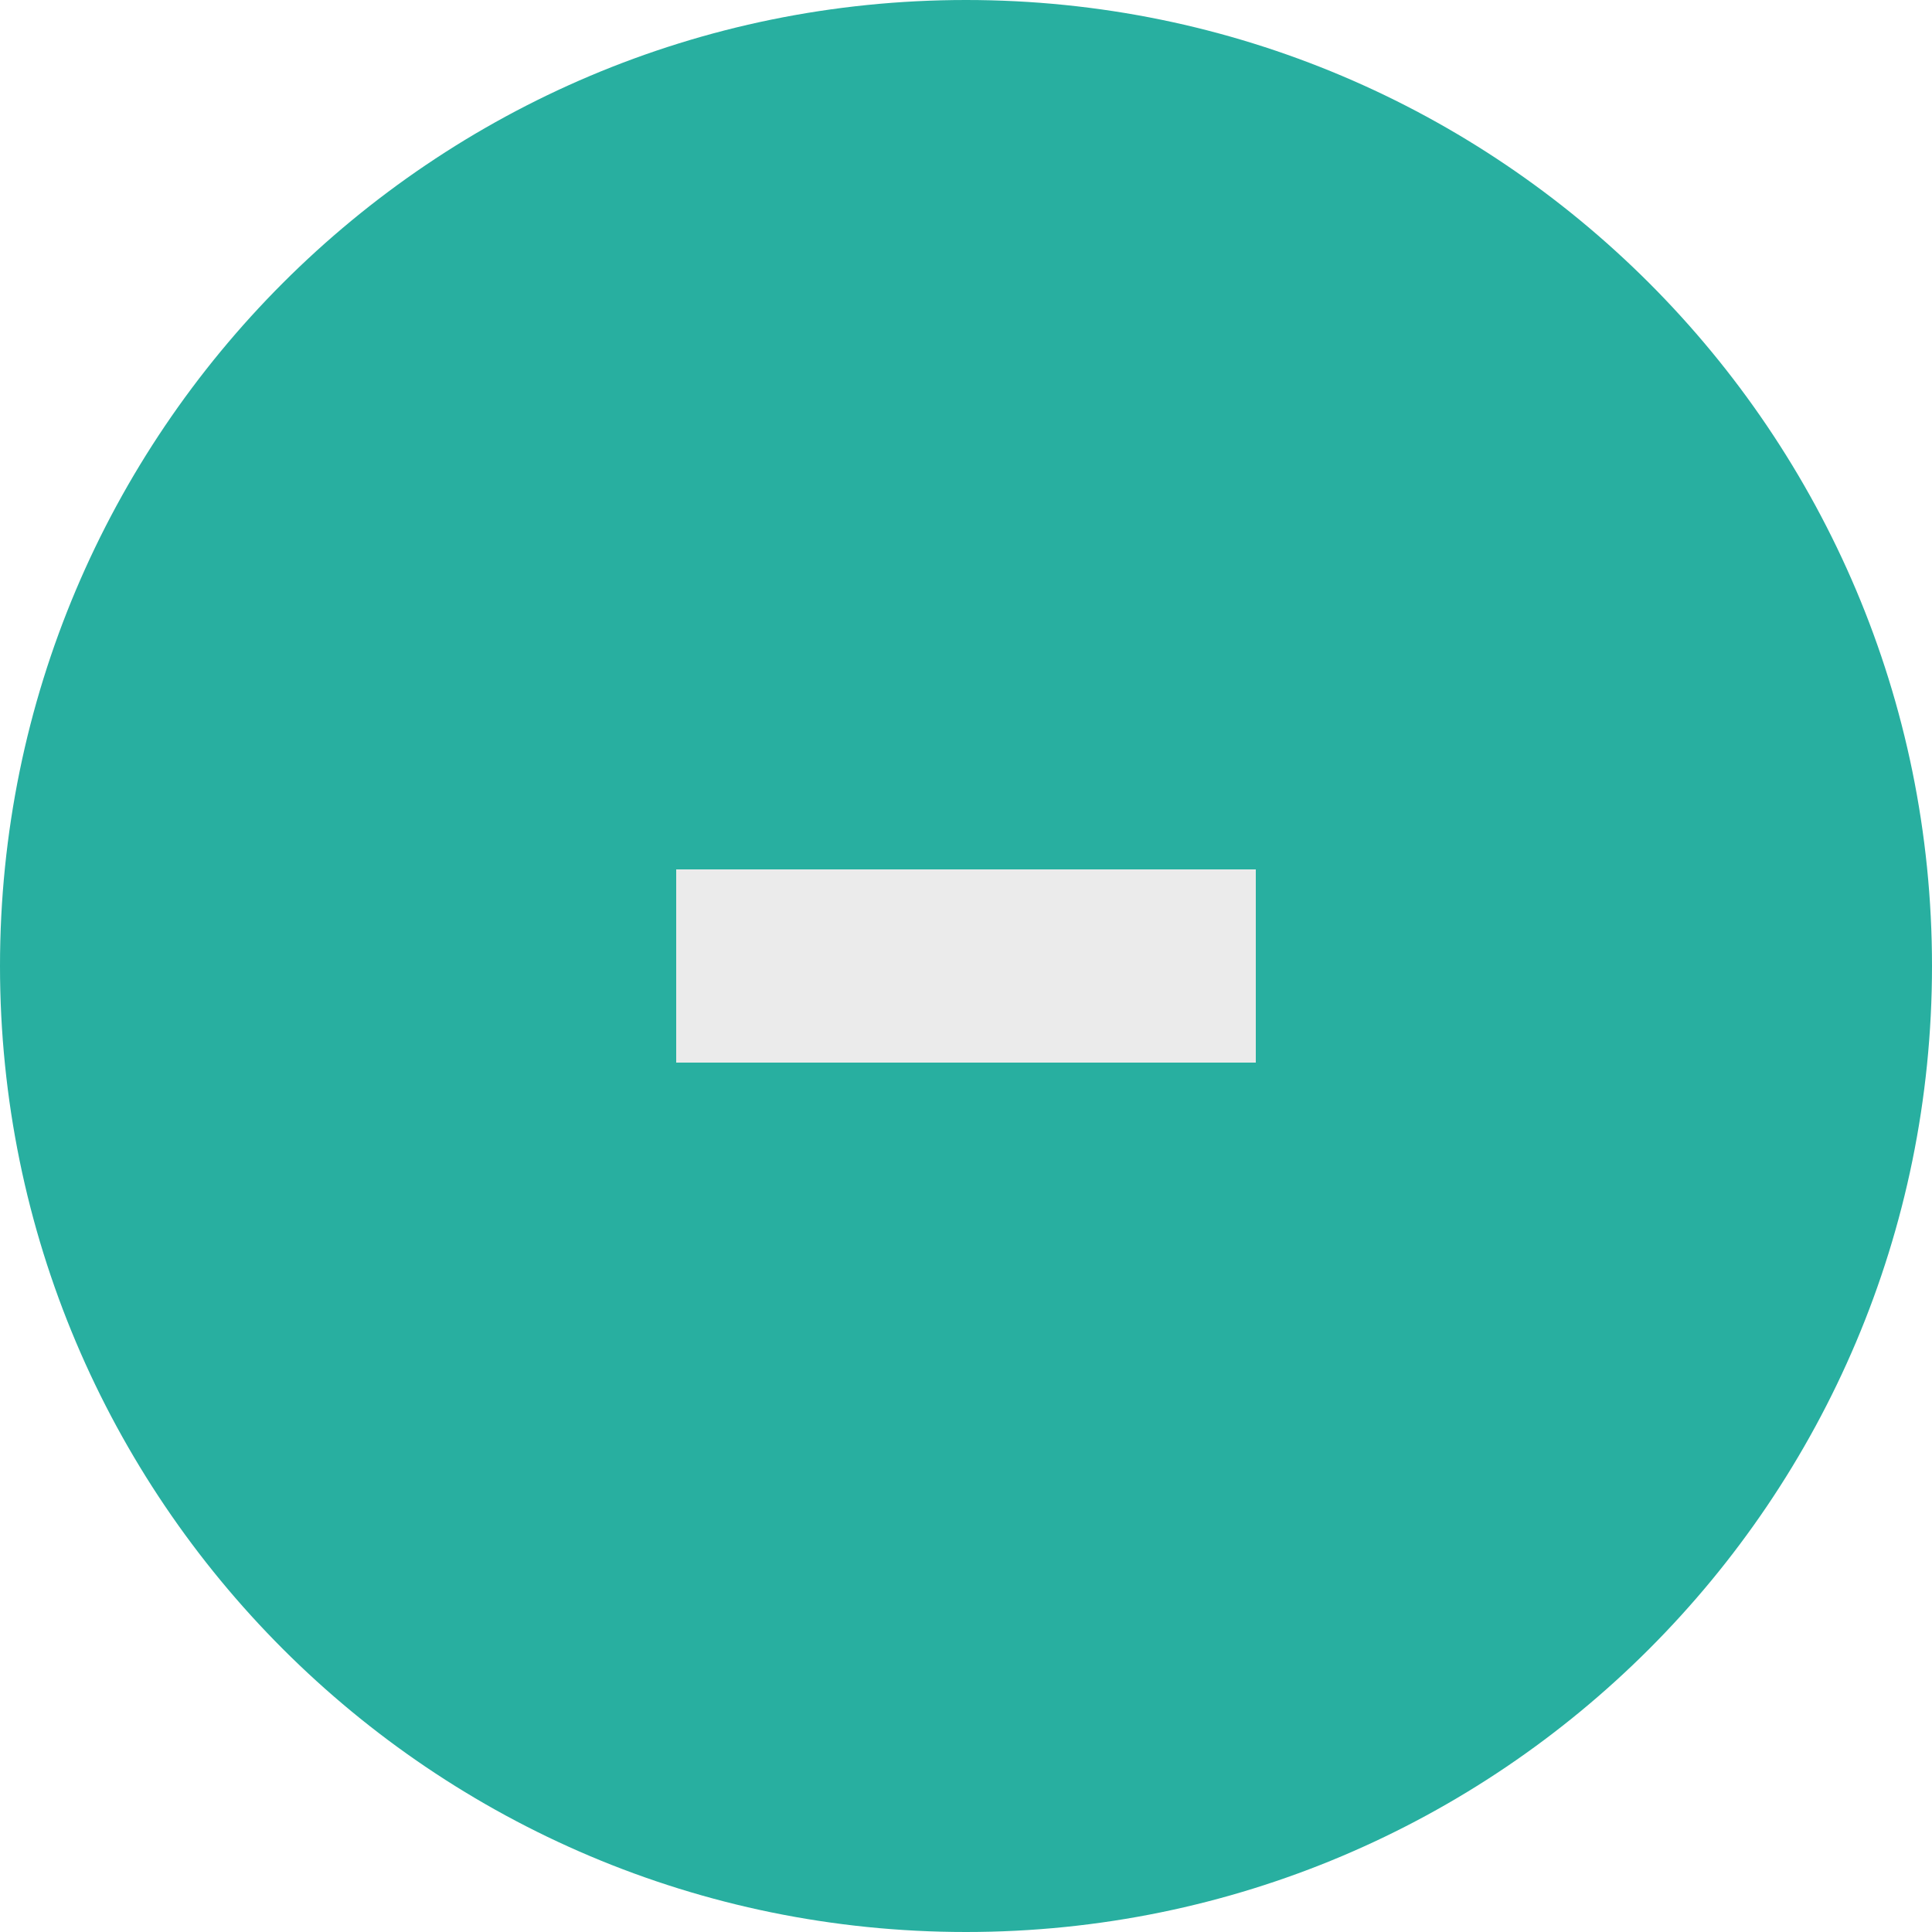
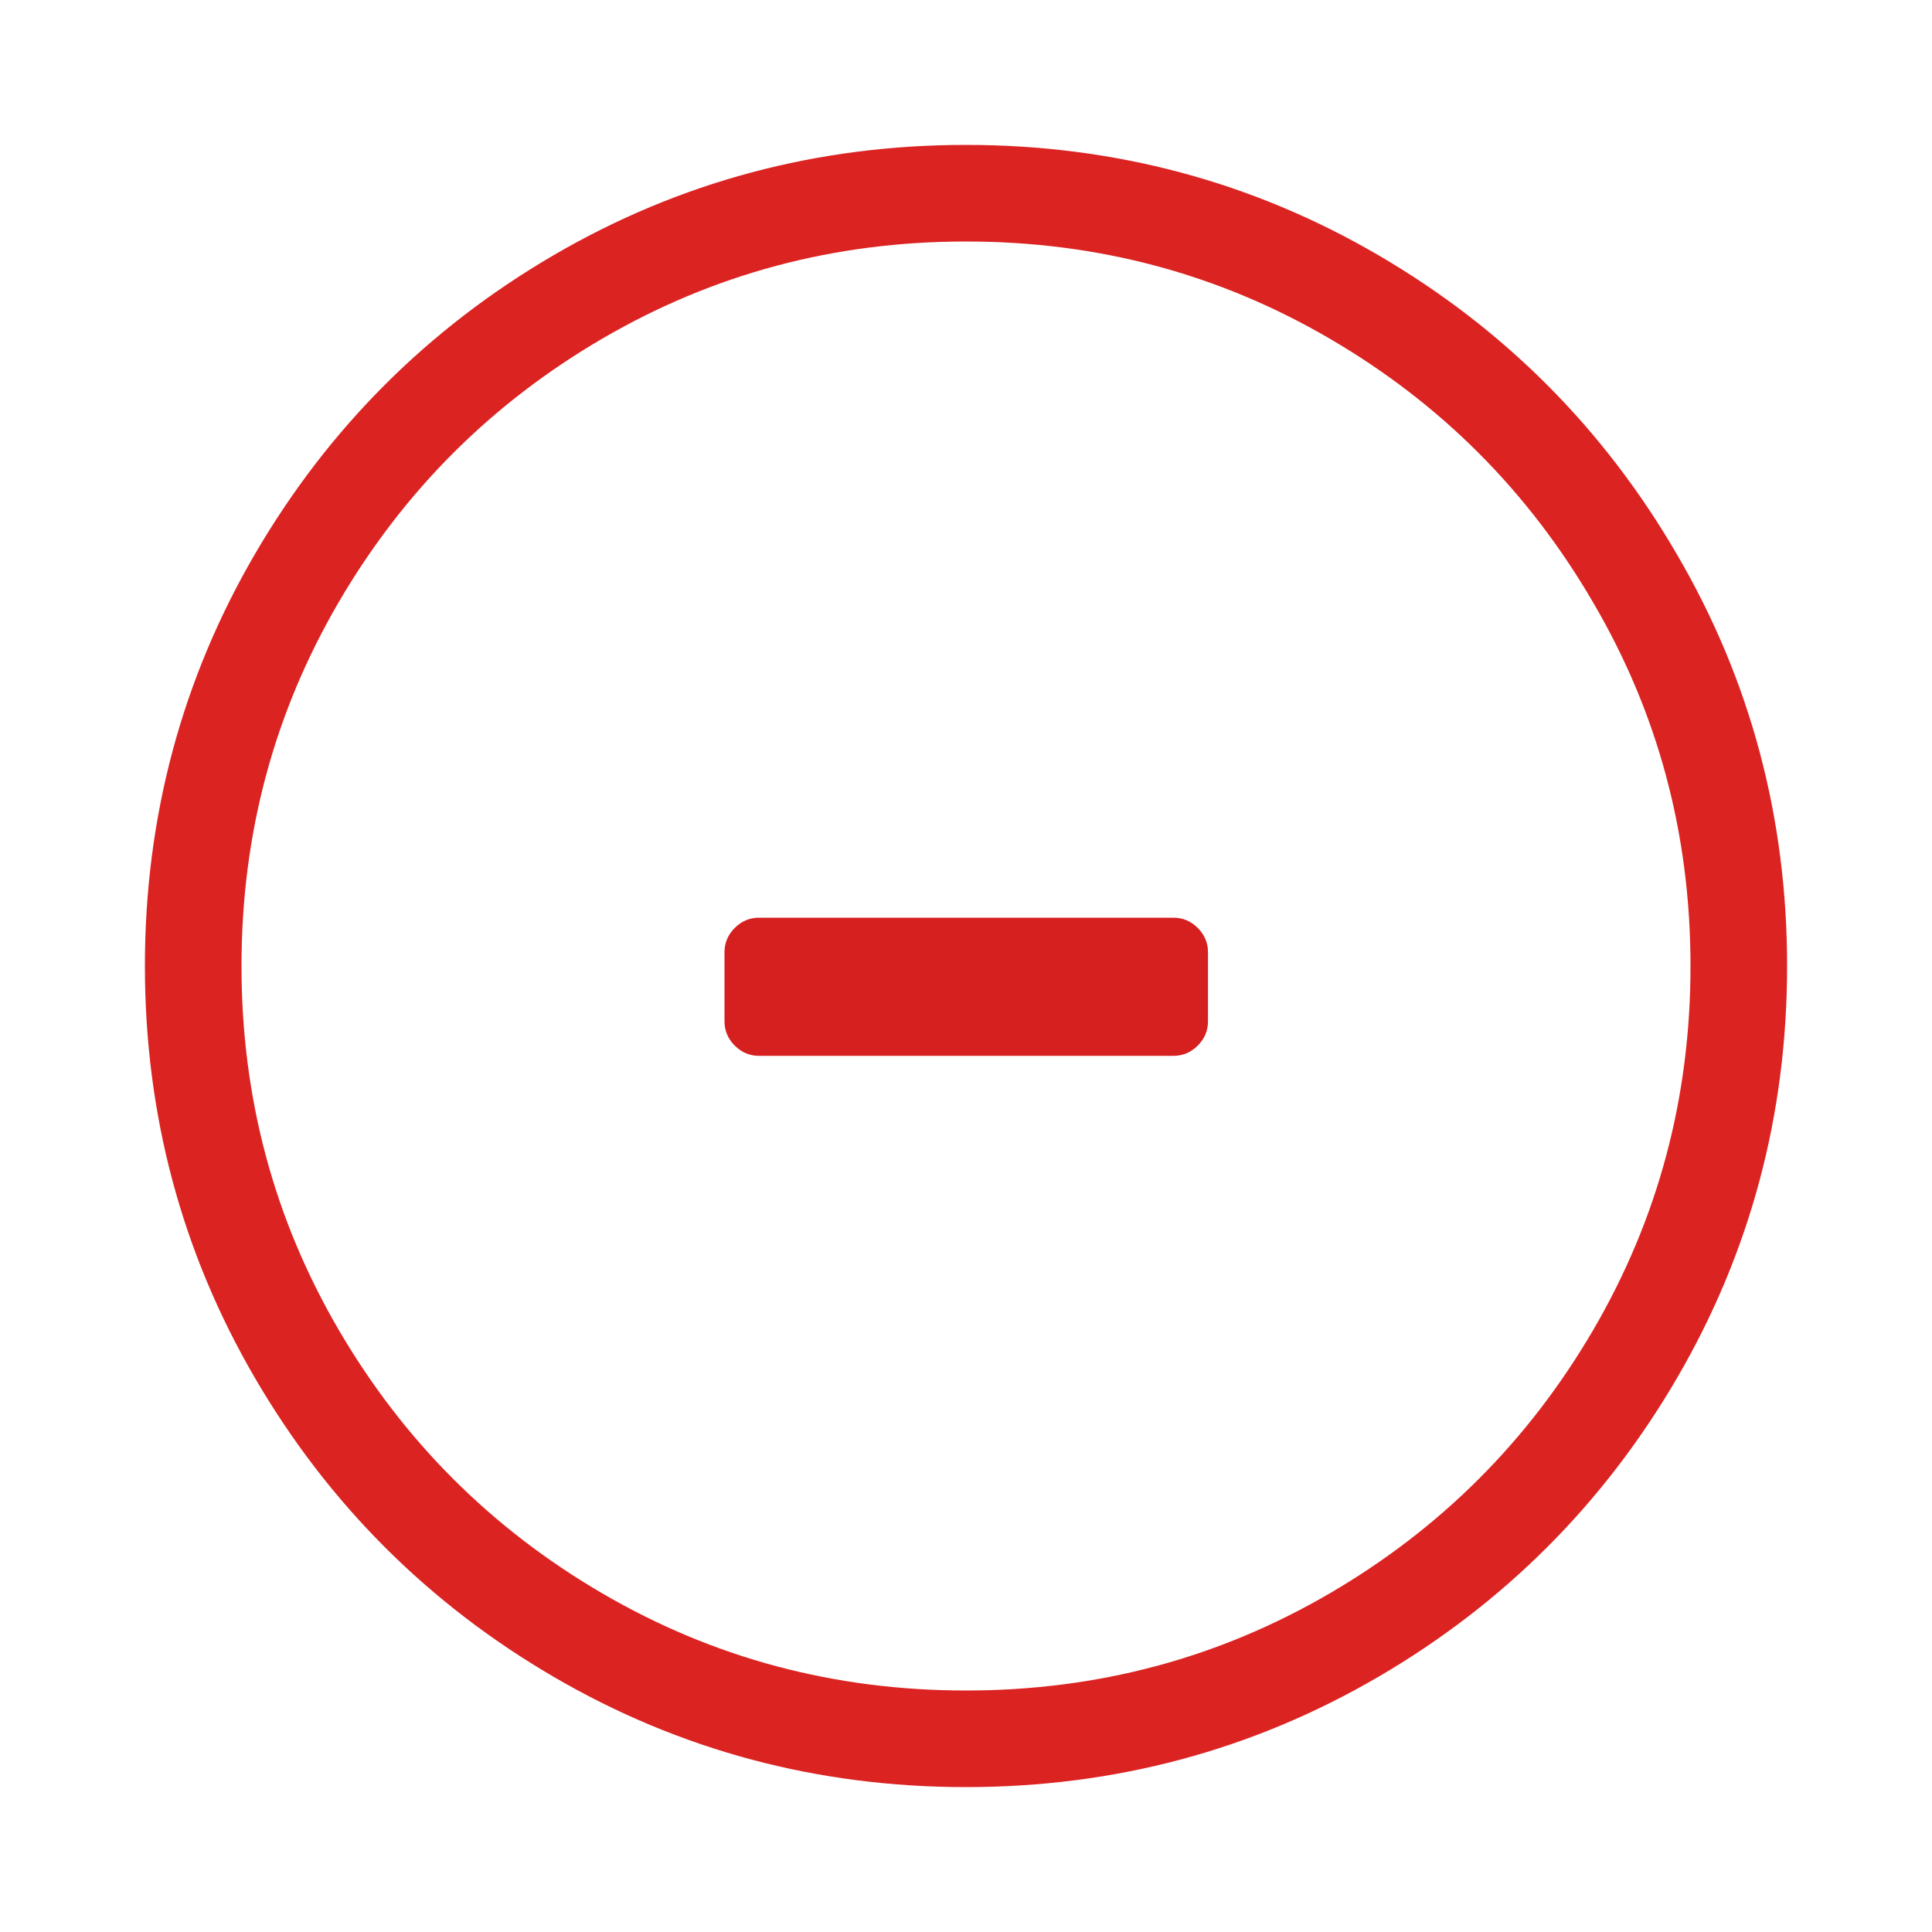
- <svg xmlns="http://www.w3.org/2000/svg" width="100%" height="100%" viewBox="0 0 100 100" version="1.1" xml:space="preserve" style="fill-rule:evenodd;clip-rule:evenodd;stroke-linejoin:round;stroke-miterlimit:1.5;">
-   <g id="_-">
-     <circle cx="50" cy="50" r="50" style="fill:rgb(40,175,160);" />
-     <g transform="matrix(6.12323e-17,1,-1,6.12323e-17,85,-1.12217e-14)">
-       <g>
-         <path d="M50,50L50,20" style="fill:none;stroke:rgb(235,235,235);stroke-width:10px;" />
-       </g>
+ <svg xmlns="http://www.w3.org/2000/svg" width="20px" height="20px" viewBox="0 0 20 20" version="1.1">
+   <defs />
+   <g id="scale-/-6-outline-icons-/--1-negative" stroke="none" stroke-width="1" fill="none" fill-rule="evenodd">
+     <g id="Group" transform="translate(2, 2)">
+       <path d="M14.927,3.99 C15.642,5.212 16,6.549 16,8 C16,9.451 15.642,10.79 14.927,12.016 C14.212,13.241 13.241,14.212 12.016,14.927 C10.79,15.642 9.451,16 8,16 C6.549,16 5.21,15.642 3.984,14.927 C2.759,14.212 1.788,13.241 1.073,12.016 C0.358,10.79 0,9.451 0,8 C0,6.549 0.358,5.21 1.073,3.984 C1.788,2.759 2.759,1.788 3.984,1.073 C5.21,0.358 6.549,0 8,0 C9.451,0 10.79,0.358 12.016,1.073 C13.241,1.788 14.212,2.76 14.927,3.99 Z" id="minus-circle---FontAwesome" stroke="#DB2322" />
+       <path d="M10.505,8.572 L10.505,7.857 C10.505,7.761 10.47,7.677 10.399,7.606 C10.328,7.535 10.244,7.5 10.148,7.5 L5.857,7.5 C5.761,7.5 5.677,7.535 5.606,7.606 C5.535,7.677 5.5,7.761 5.5,7.857 L5.5,8.572 C5.5,8.669 5.535,8.753 5.606,8.824 C5.677,8.895 5.761,8.93 5.857,8.93 L10.148,8.93 C10.244,8.93 10.328,8.895 10.399,8.824 C10.47,8.753 10.505,8.669 10.505,8.572 Z" id="Path" fill="#D61F1F" fill-rule="nonzero" />
    </g>
  </g>
</svg>
